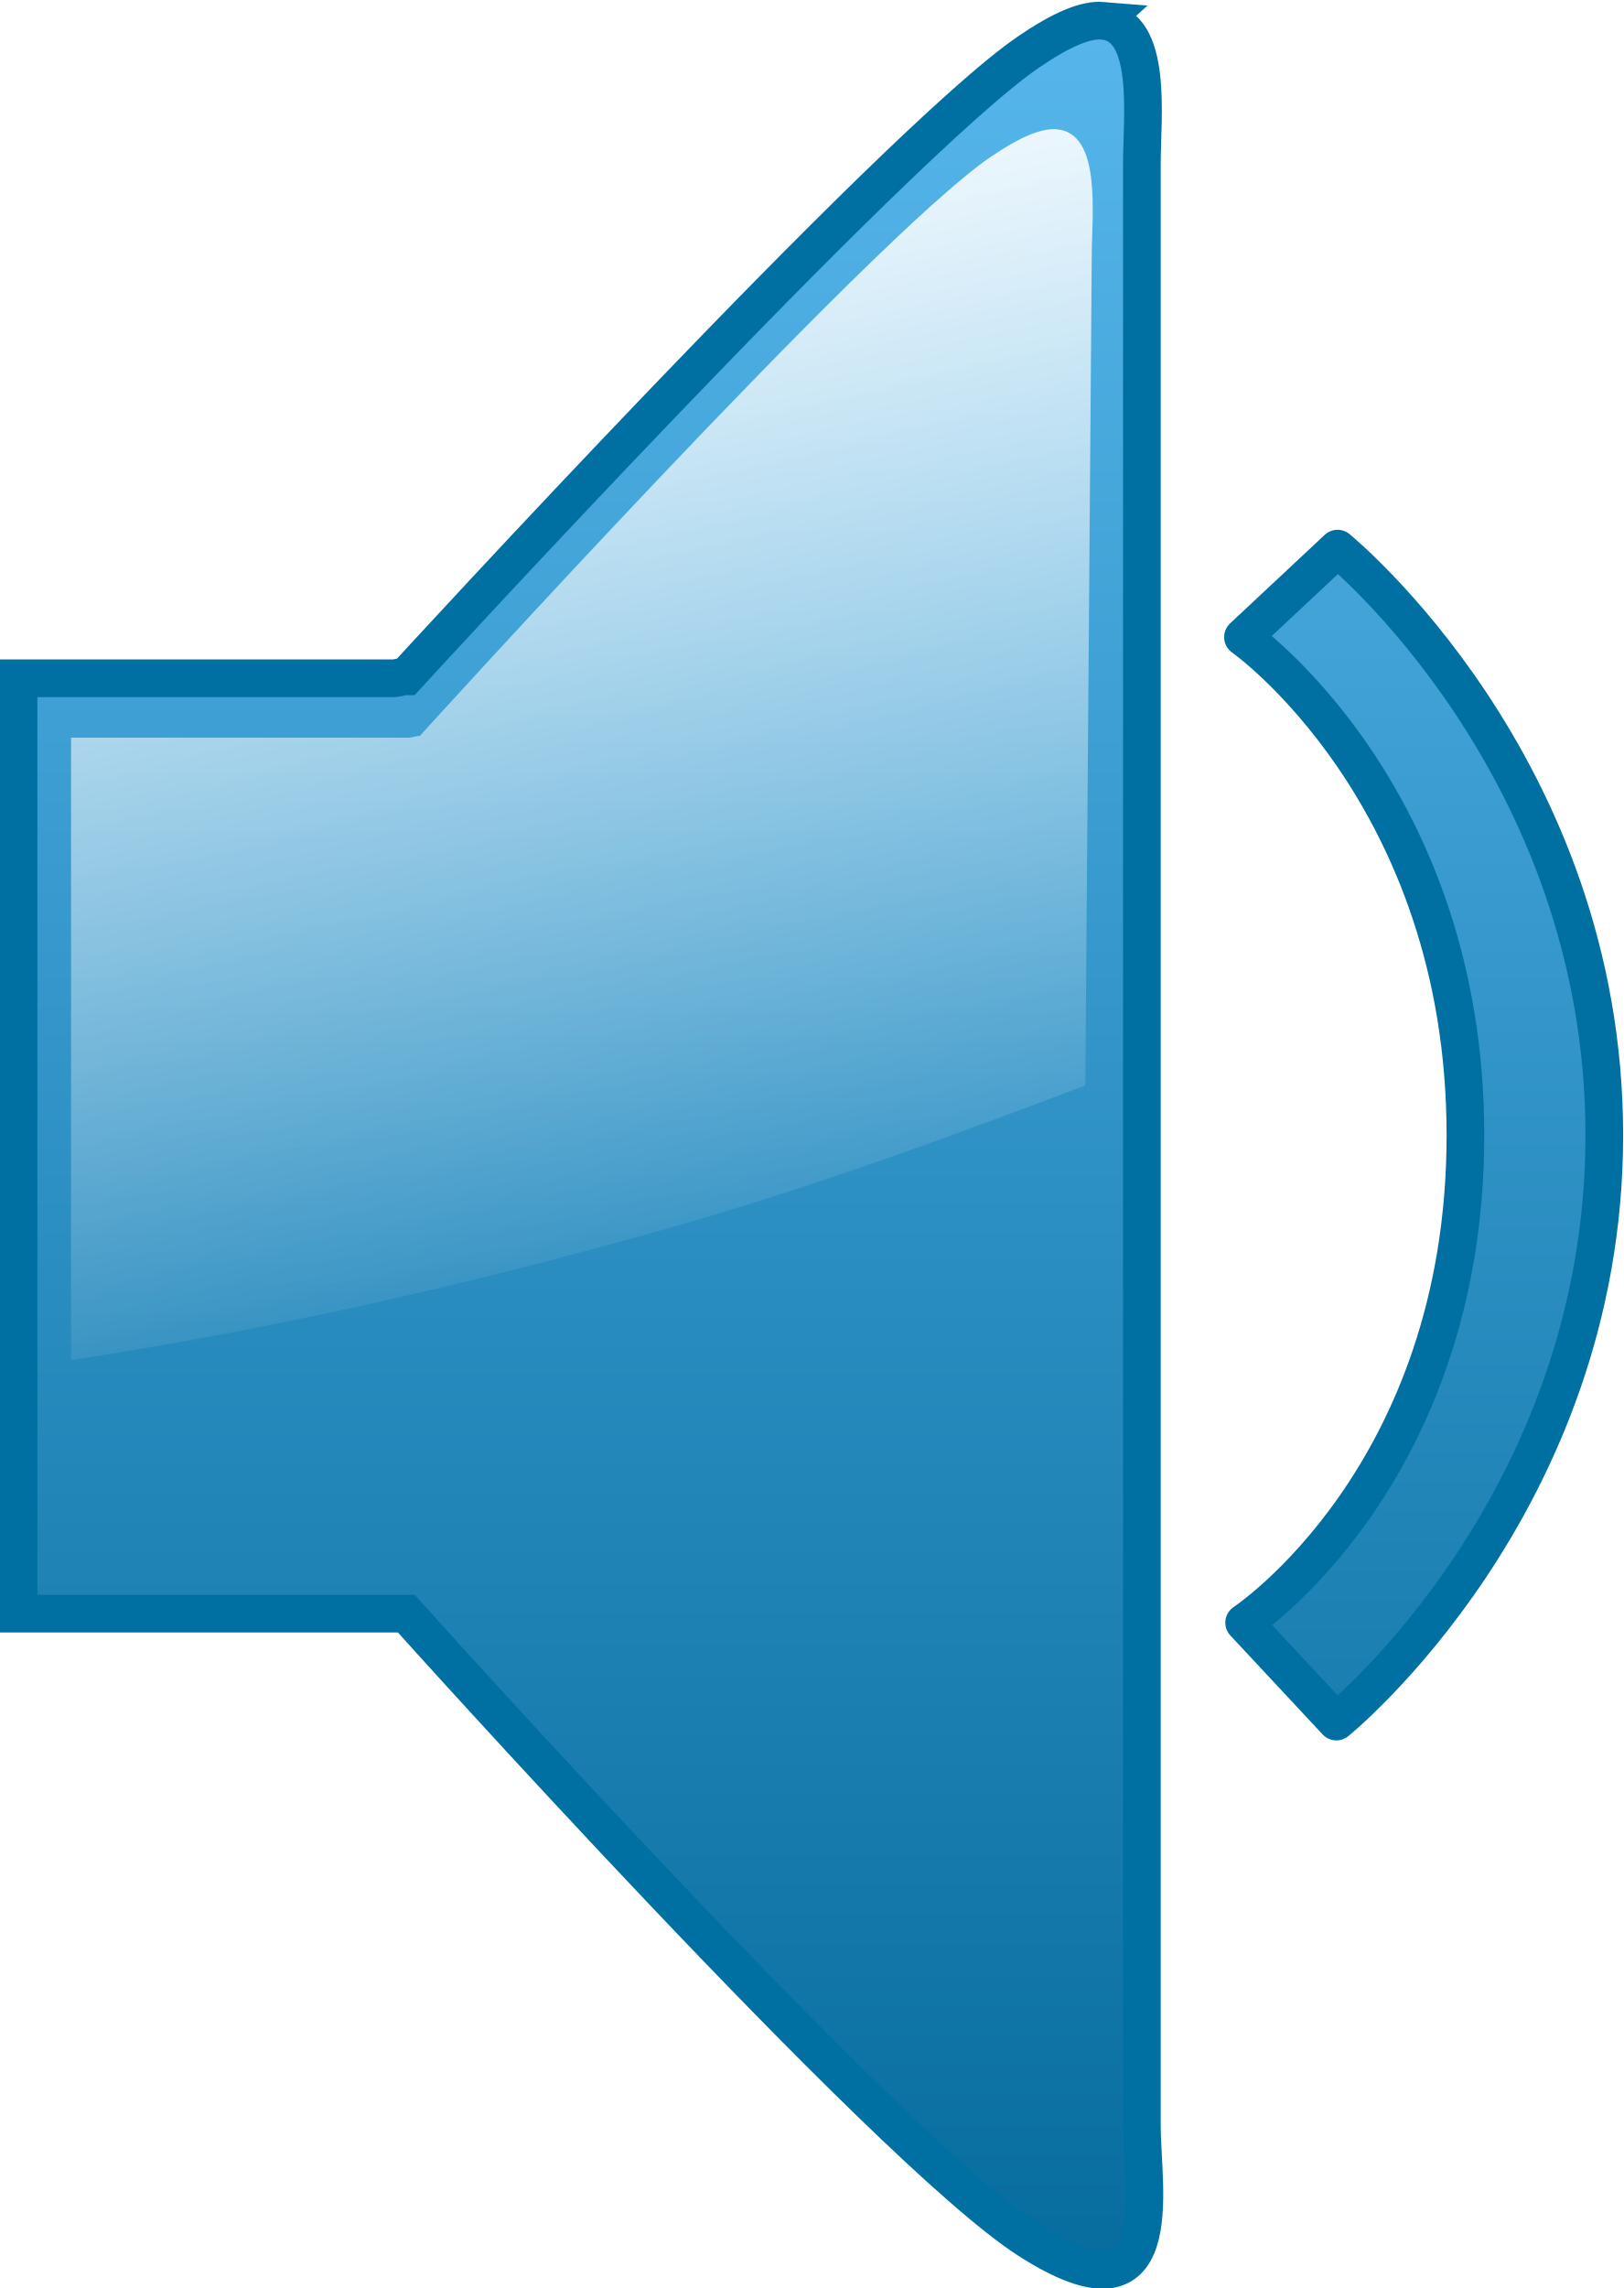
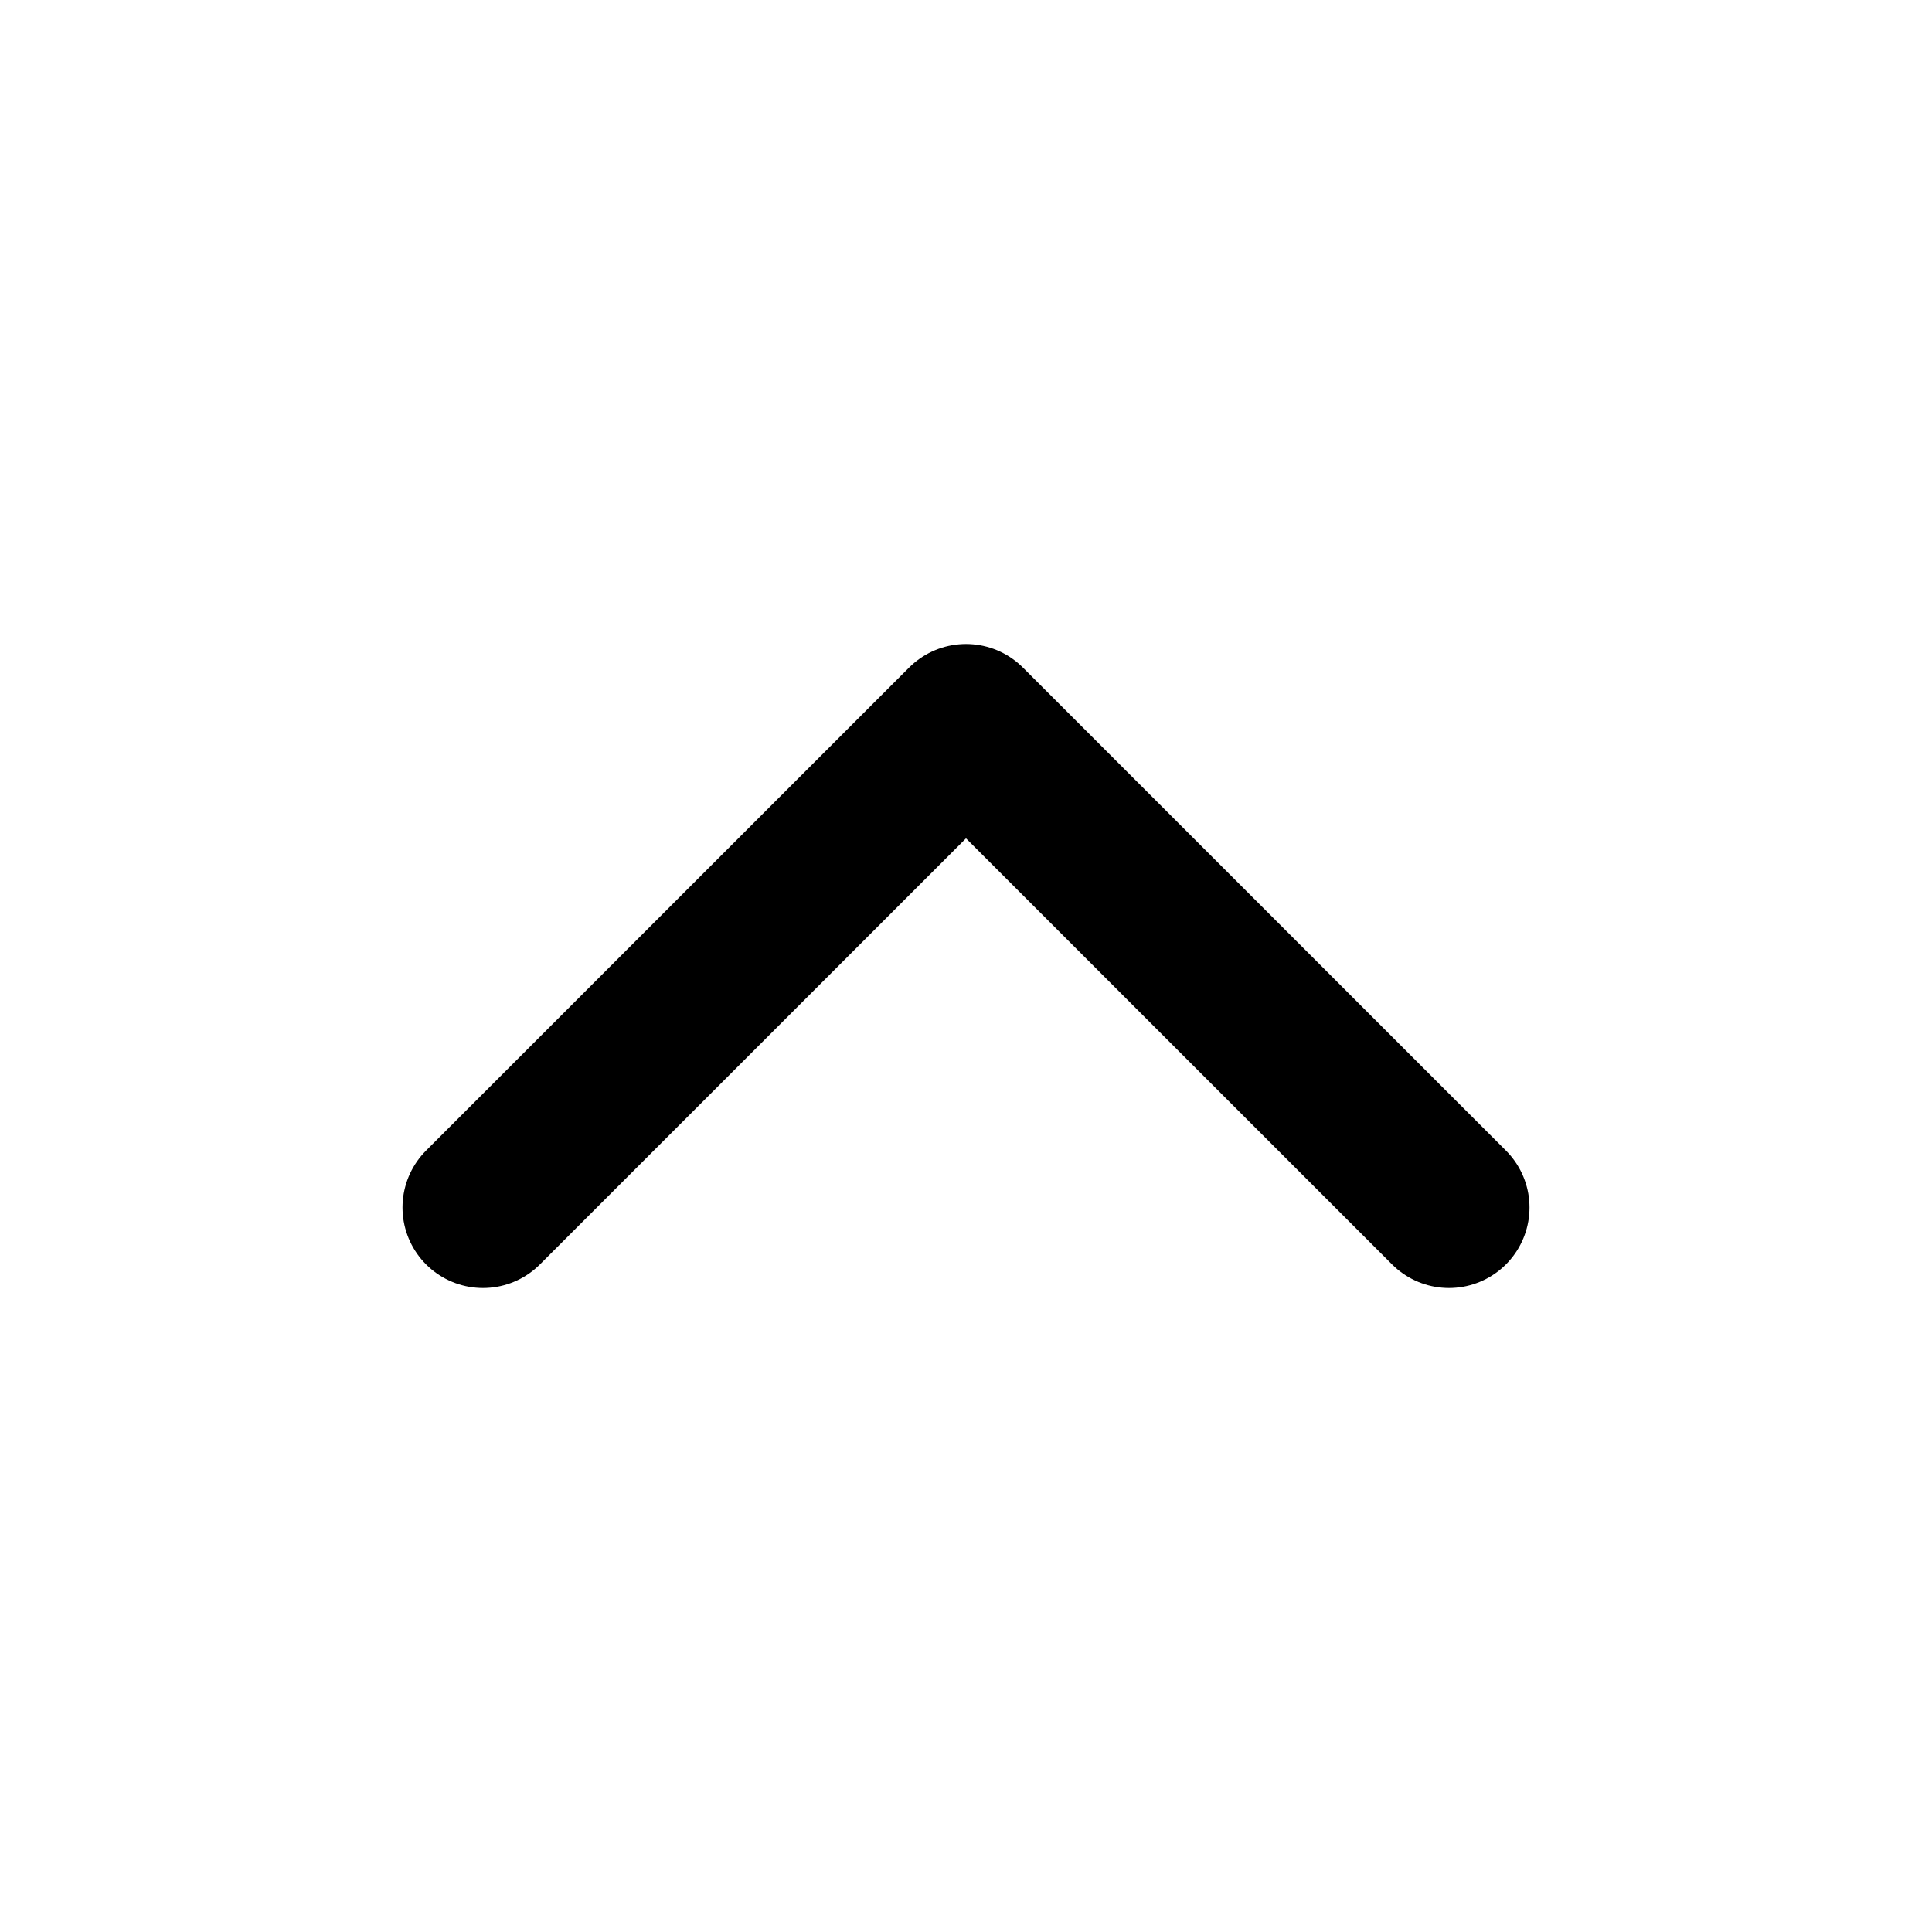
- <svg xmlns="http://www.w3.org/2000/svg" xmlns:xlink="http://www.w3.org/1999/xlink" id="svg2" viewBox="0 0 34.079 48.023" version="1.1">
-   <defs id="defs4">
-     <linearGradient id="linearGradient3880">
-       <stop id="stop3882" style="stop-color:#57b7ec" offset="0" />
-       <stop id="stop3884" style="stop-color:#066b9d" offset="1" />
-     </linearGradient>
-     <linearGradient id="linearGradient3859" y2="1015" gradientUnits="userSpaceOnUse" x2="-44.51" gradientTransform="matrix(1.662 0 0 1.662 91.972 -660.54)" y1="995.68" x1="-48.639">
-       <stop id="stop3633-5" style="stop-color:#ffffff" offset="0" />
-       <stop id="stop3635-5" style="stop-color:#ffffff;stop-opacity:0" offset="1" />
-     </linearGradient>
-     <linearGradient id="linearGradient3863" y2="1029.9" xlink:href="#linearGradient3880" gradientUnits="userSpaceOnUse" x2="-39.823" gradientTransform="matrix(1.662 0 0 1.662 91.972 -660.54)" y1="993.39" x1="-39.823" />
-     <linearGradient id="linearGradient3945" y2="1050.4" xlink:href="#linearGradient3880" gradientUnits="userSpaceOnUse" x2="42.42" y1="991.03" x1="42.42" />
-   </defs>
-   <g id="layer1" transform="translate(56.037 -964.1)">
-     <rect id="rect3068" style="fill:none" height="48" width="48" y="964.13" x="-56.402" />
-     <g id="g3951" transform="matrix(.79082 0 0 .79082 -58.187 180.92)">
-       <path id="path3624" d="m31.996 990.89c-0.448-0.037-1.082 0.221-1.974 0.831-3.565 2.44-16.516 16.568-16.516 16.568-0.113 0-0.202 0.04-0.312 0.052h-9.983v24.826h10.295s12.721 14.18 16.516 16.62c3.795 2.44 3.012-1.351 3.012-3.012v-52.093c0-1.246 0.306-3.68-1.039-3.791v0z" style="fill:none" />
-       <path id="path2842" style="stroke:#0070a3;fill:url(#linearGradient3863)" d="m31.996 990.89c-0.448-0.037-1.082 0.221-1.974 0.831-3.565 2.44-16.516 16.568-16.516 16.568-0.113 0-0.202 0.04-0.312 0.052h-9.983v24.826h10.295s12.721 14.18 16.516 16.62c3.795 2.44 3.012-1.351 3.012-3.012v-52.093c0-1.246 0.306-3.68-1.039-3.791v0z" />
-       <path id="rect2830" d="m30.771 993.77c-0.402-0.033-0.97 0.198-1.768 0.745-3.194 2.186-15.138 15.355-15.138 15.355-0.101 0-0.181 0.037-0.279 0.047h-8.981v16.52c5.116-0.78 10.555-1.981 16.148-3.583 3.718-1.065 7.409-2.428 10.78-3.707l0.17-21.979c0-1.116 0.274-3.298-0.931-3.397v-0z" style="fill:url(#linearGradient3859)" />
-       <path id="path4005" d="m38.23 1004.9-2.512 2.349s5.906 4.156 5.906 13.219c0 9.062-5.875 12.938-5.875 12.938l2.449 2.625s7.113-5.751 7.113-15.562c0-9.812-7.082-15.568-7.082-15.568z" style="stroke-linejoin:round;stroke-width:.5;block-progression:tb;text-indent:0;color:#000000;stroke:#0070a3;text-transform:none;fill:url(#linearGradient3945)" />
-       <path id="path3943" style="stroke-linejoin:round;block-progression:tb;text-indent:0;color:#000000;stroke:#0070a3;text-transform:none;fill:url(#linearGradient3945)" d="m38.23 1004.9-2.512 2.349s5.906 4.156 5.906 13.219c0 9.062-5.875 12.938-5.875 12.938l2.449 2.625s7.113-5.751 7.113-15.562c0-9.812-7.082-15.568-7.082-15.568z" />
-     </g>
-   </g>
+ <svg xmlns="http://www.w3.org/2000/svg" viewBox="0 0 24 24" fill="none" stroke="currentColor" stroke-width="2" stroke-linecap="round" stroke-linejoin="round" class="feather feather-chevron-up">
+   <polyline points="18 15 12 9 6 15" />
</svg>
